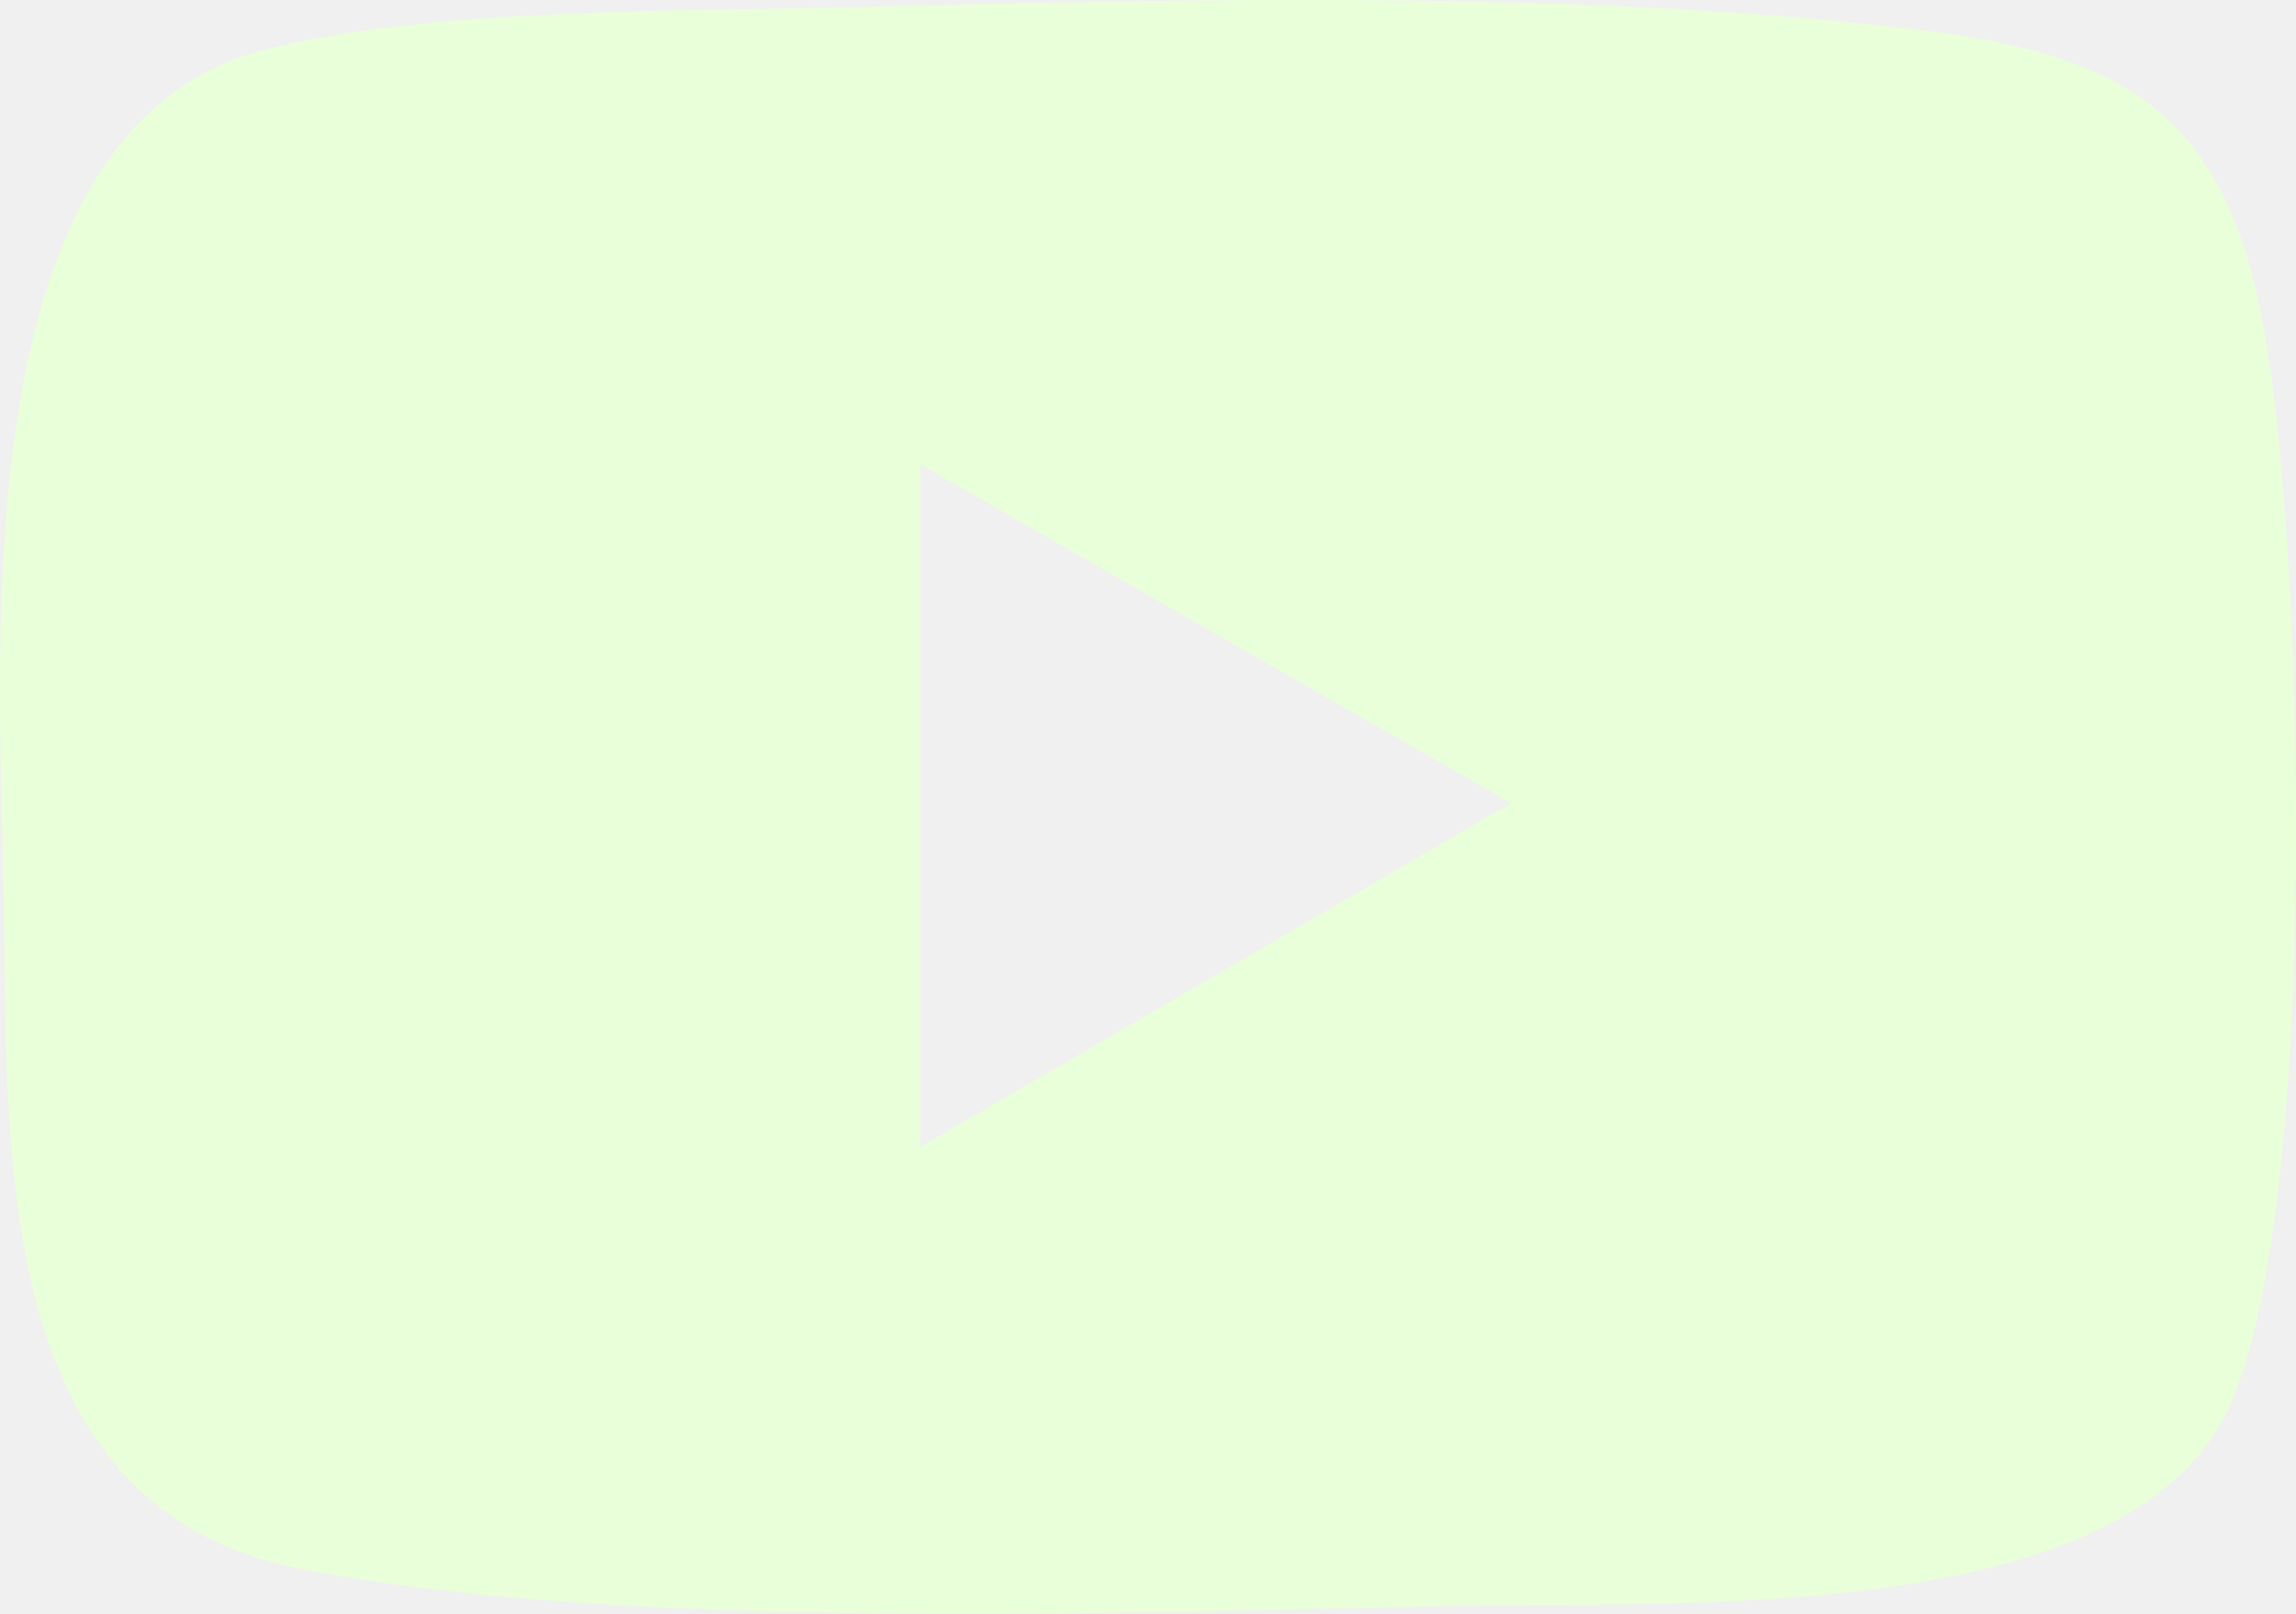
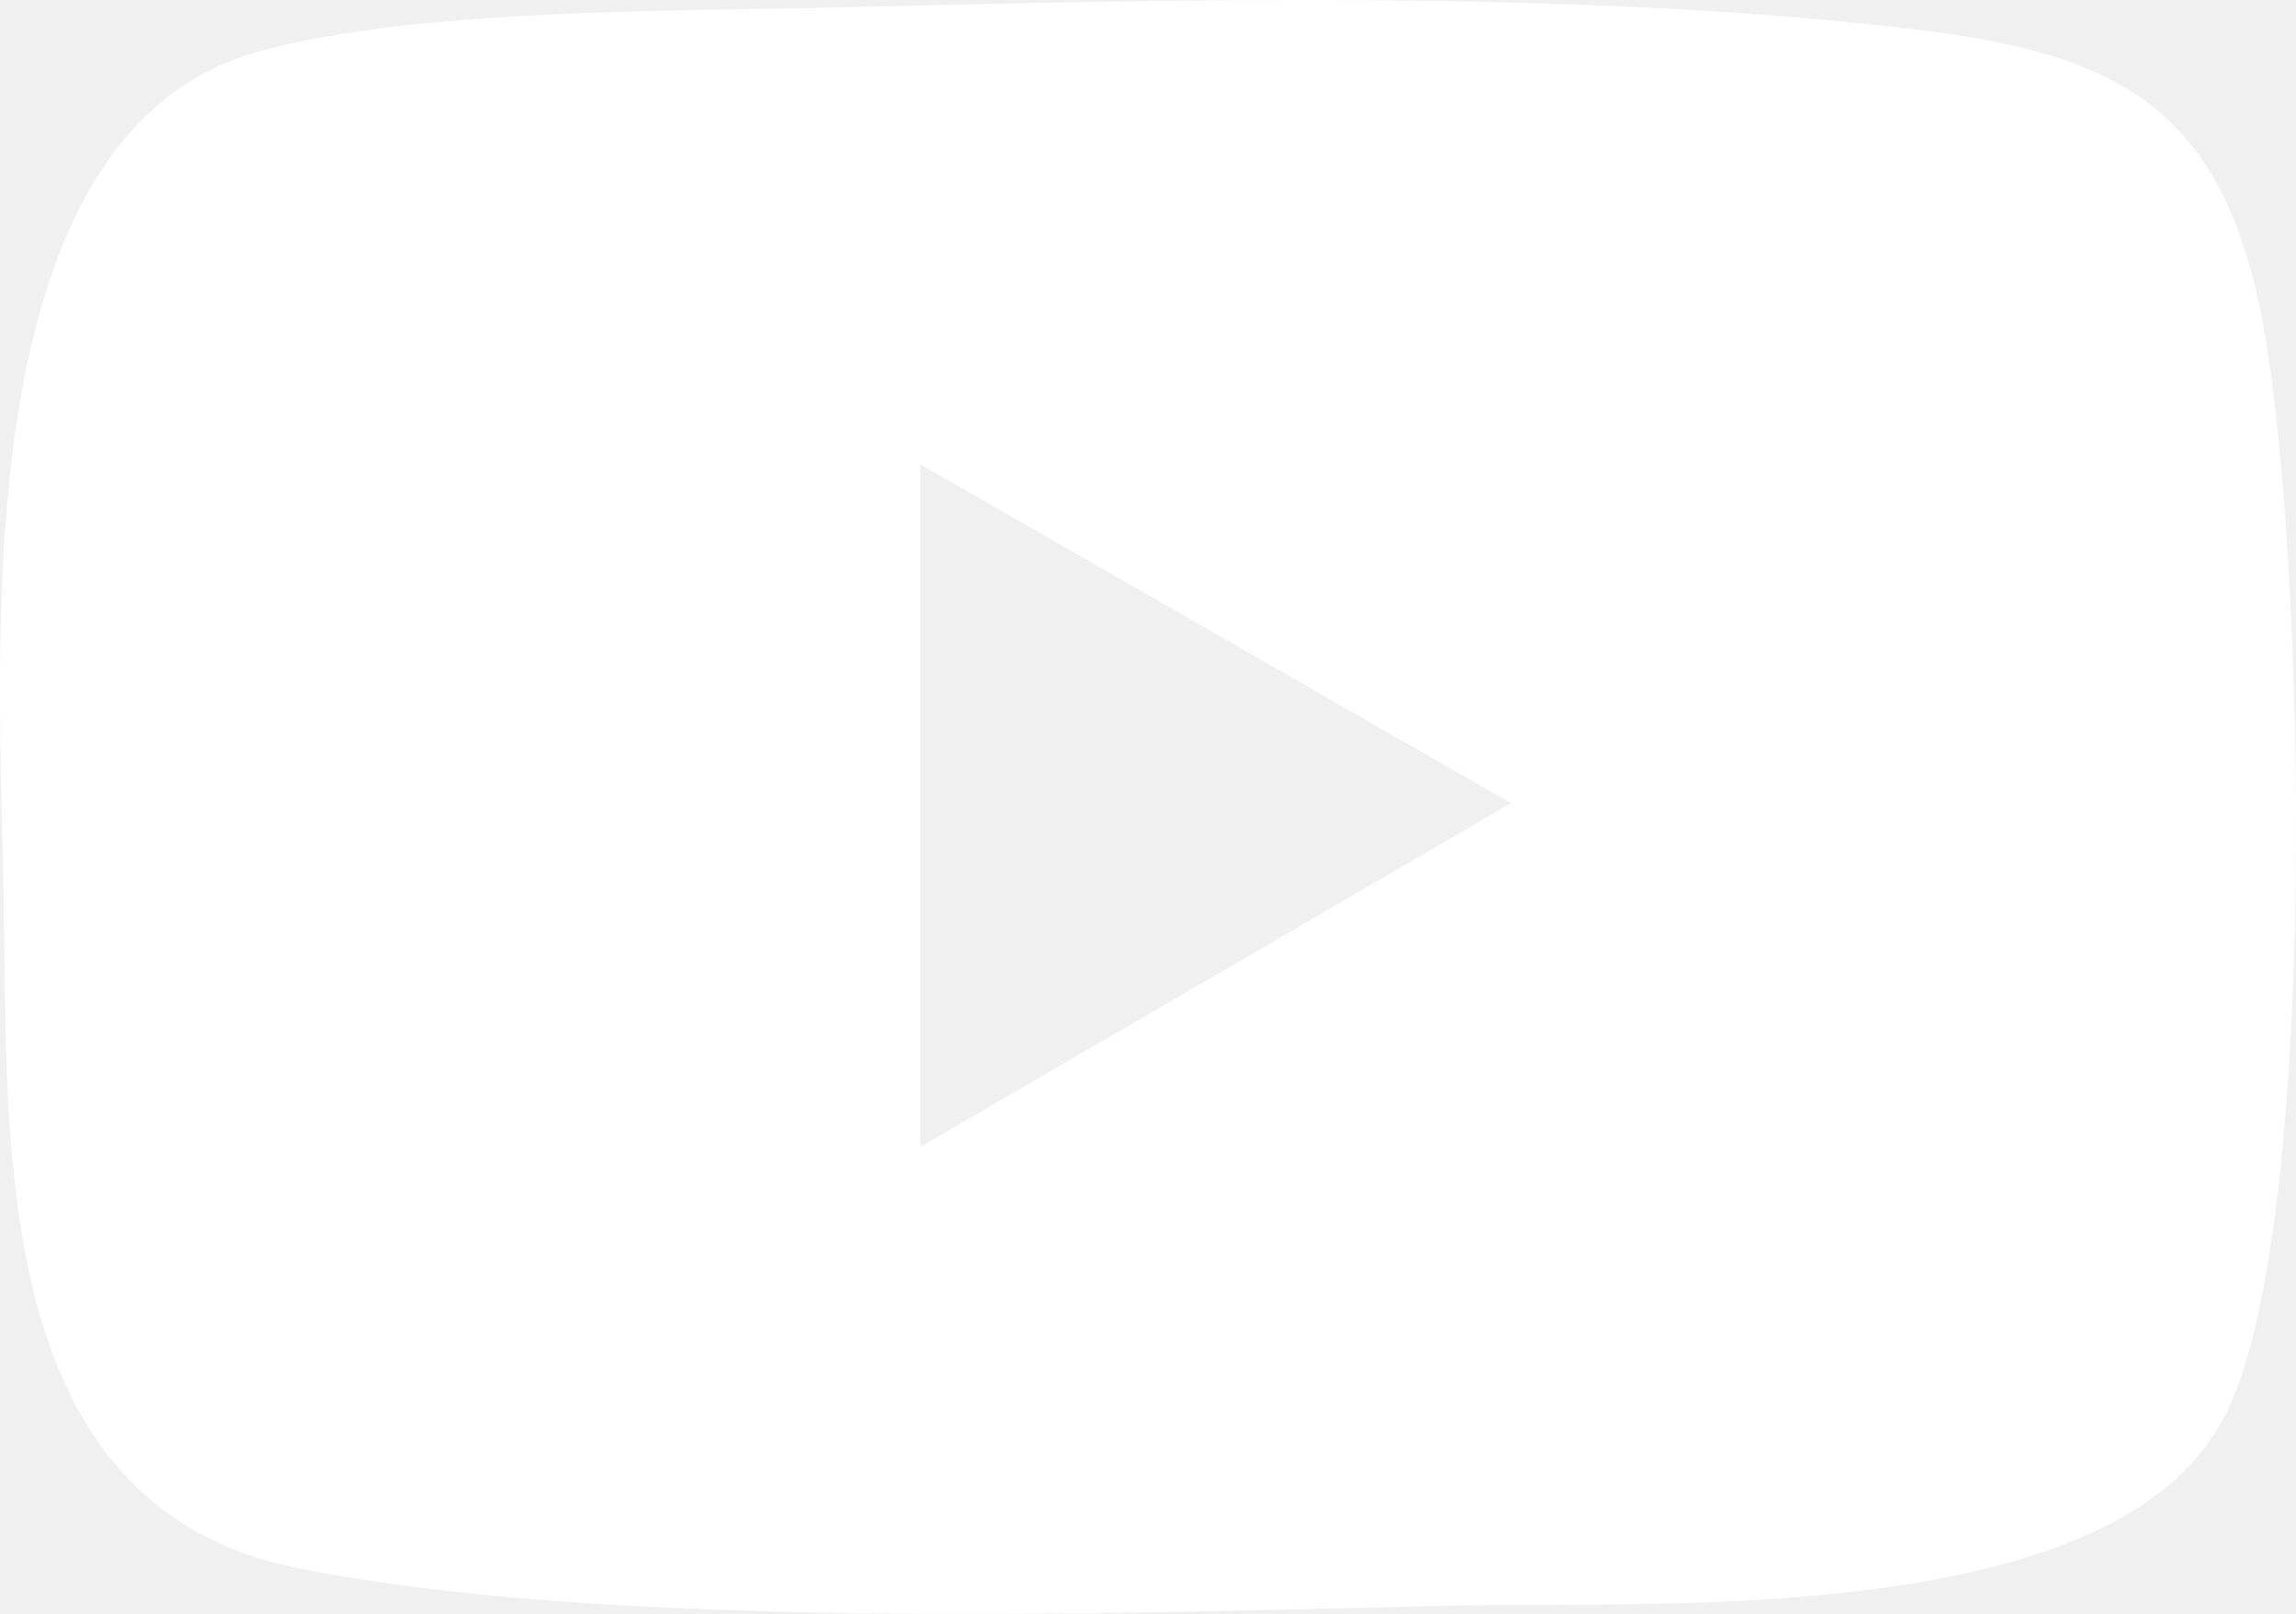
<svg xmlns="http://www.w3.org/2000/svg" width="111" height="78" viewBox="0 0 111 78" fill="none">
-   <g clip-path="url(#clip0_2046_178)">
-     <path d="M40.505 0.358C56.964 -0.04 77.167 -0.536 93.36 1.52C103.07 2.752 107.593 5.83 109.422 15.743C111.409 26.503 112.169 58.574 107.733 68.087C102.742 78.787 80.338 77.373 69.985 77.612C54.194 77.975 29.468 78.822 14.415 75.8C-0.677 72.767 0.404 55.212 0.167 42.767C-0.059 30.785 -1.679 6.341 12.579 2.466C20.142 0.412 32.454 0.55 40.505 0.358ZM44.494 22.445V55.439L73.055 38.822L44.494 22.445Z" fill="#E9FFD9" />
+   <g clip-path="url(#clip0_2046_64)">
+     <path d="M40.505 0.358C56.964 -0.04 77.167 -0.536 93.36 1.52C103.07 2.752 107.593 5.83 109.422 15.743C111.409 26.503 112.169 58.574 107.733 68.087C102.742 78.787 80.338 77.373 69.985 77.612C54.194 77.975 29.468 78.822 14.415 75.8C-0.677 72.767 0.404 55.212 0.167 42.767C-0.059 30.785 -1.679 6.341 12.578 2.466C20.142 0.412 32.454 0.55 40.505 0.358ZM44.493 22.445V55.439L73.055 38.822L44.493 22.445Z" fill="white" />
  </g>
  <defs>
-     <clipPath id="clip0_2046_178">
+     <clipPath id="clip0_2046_64">
      <rect width="111" height="78" fill="white" />
    </clipPath>
  </defs>
</svg>
